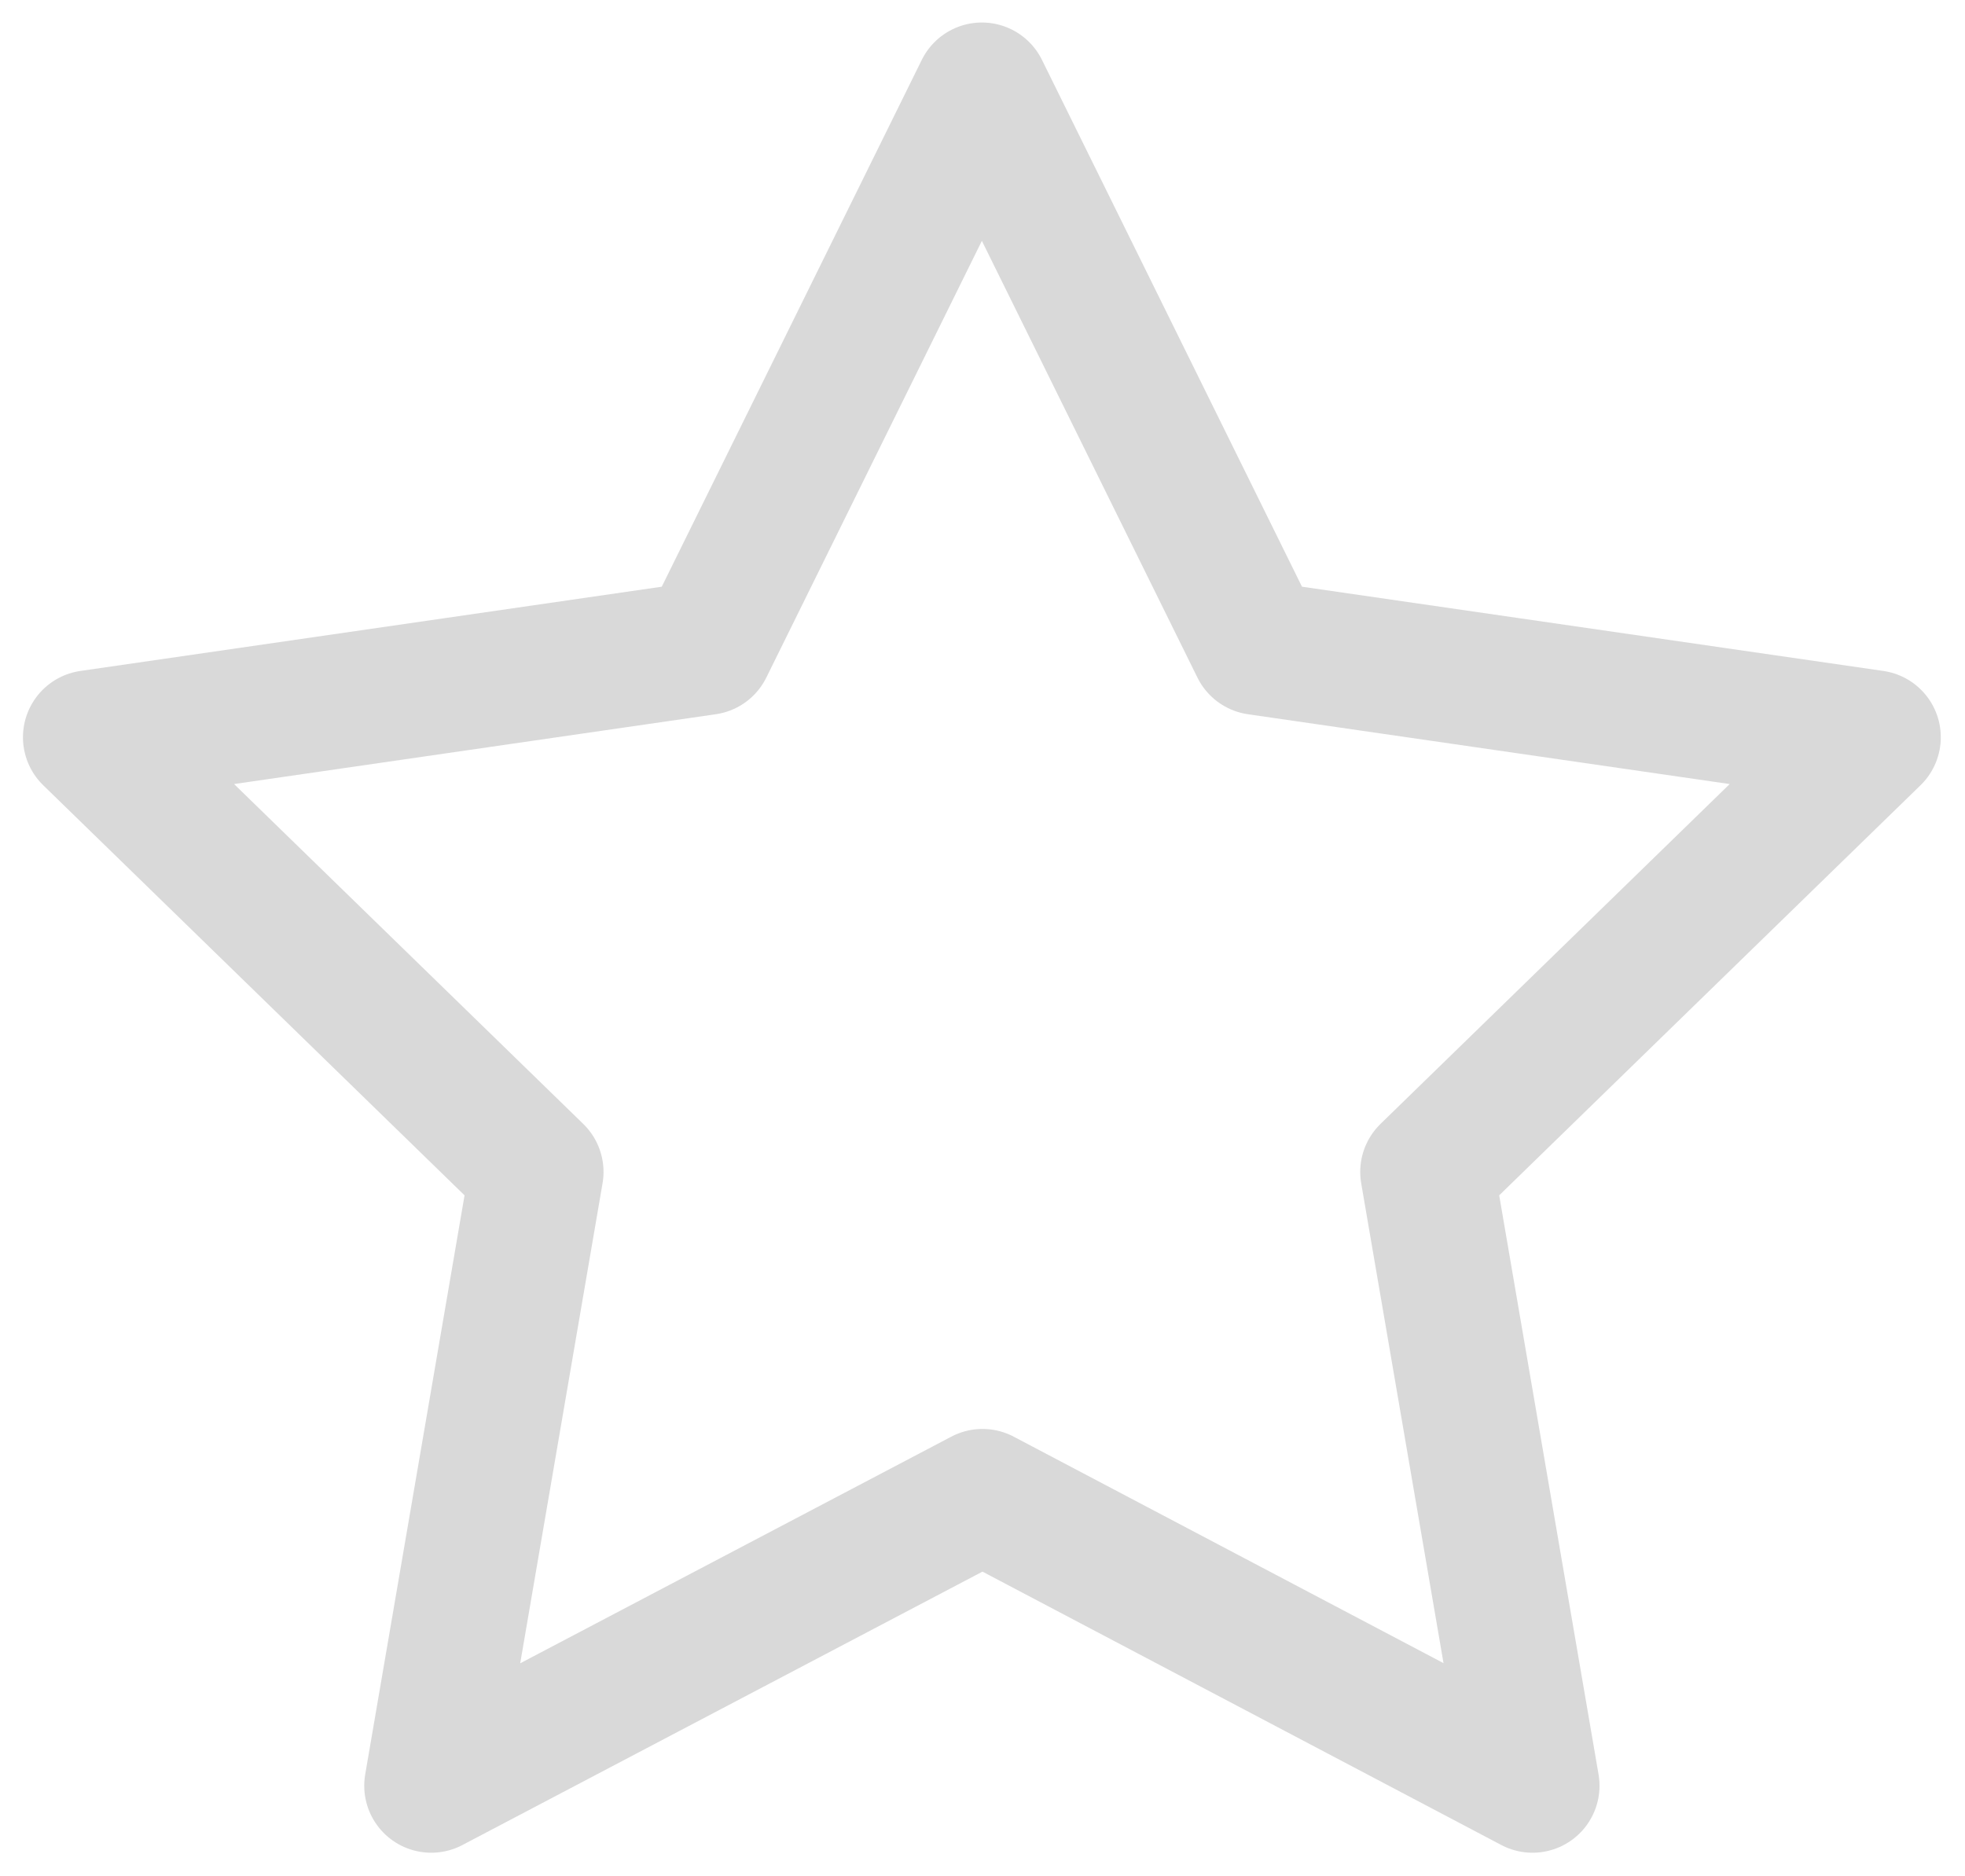
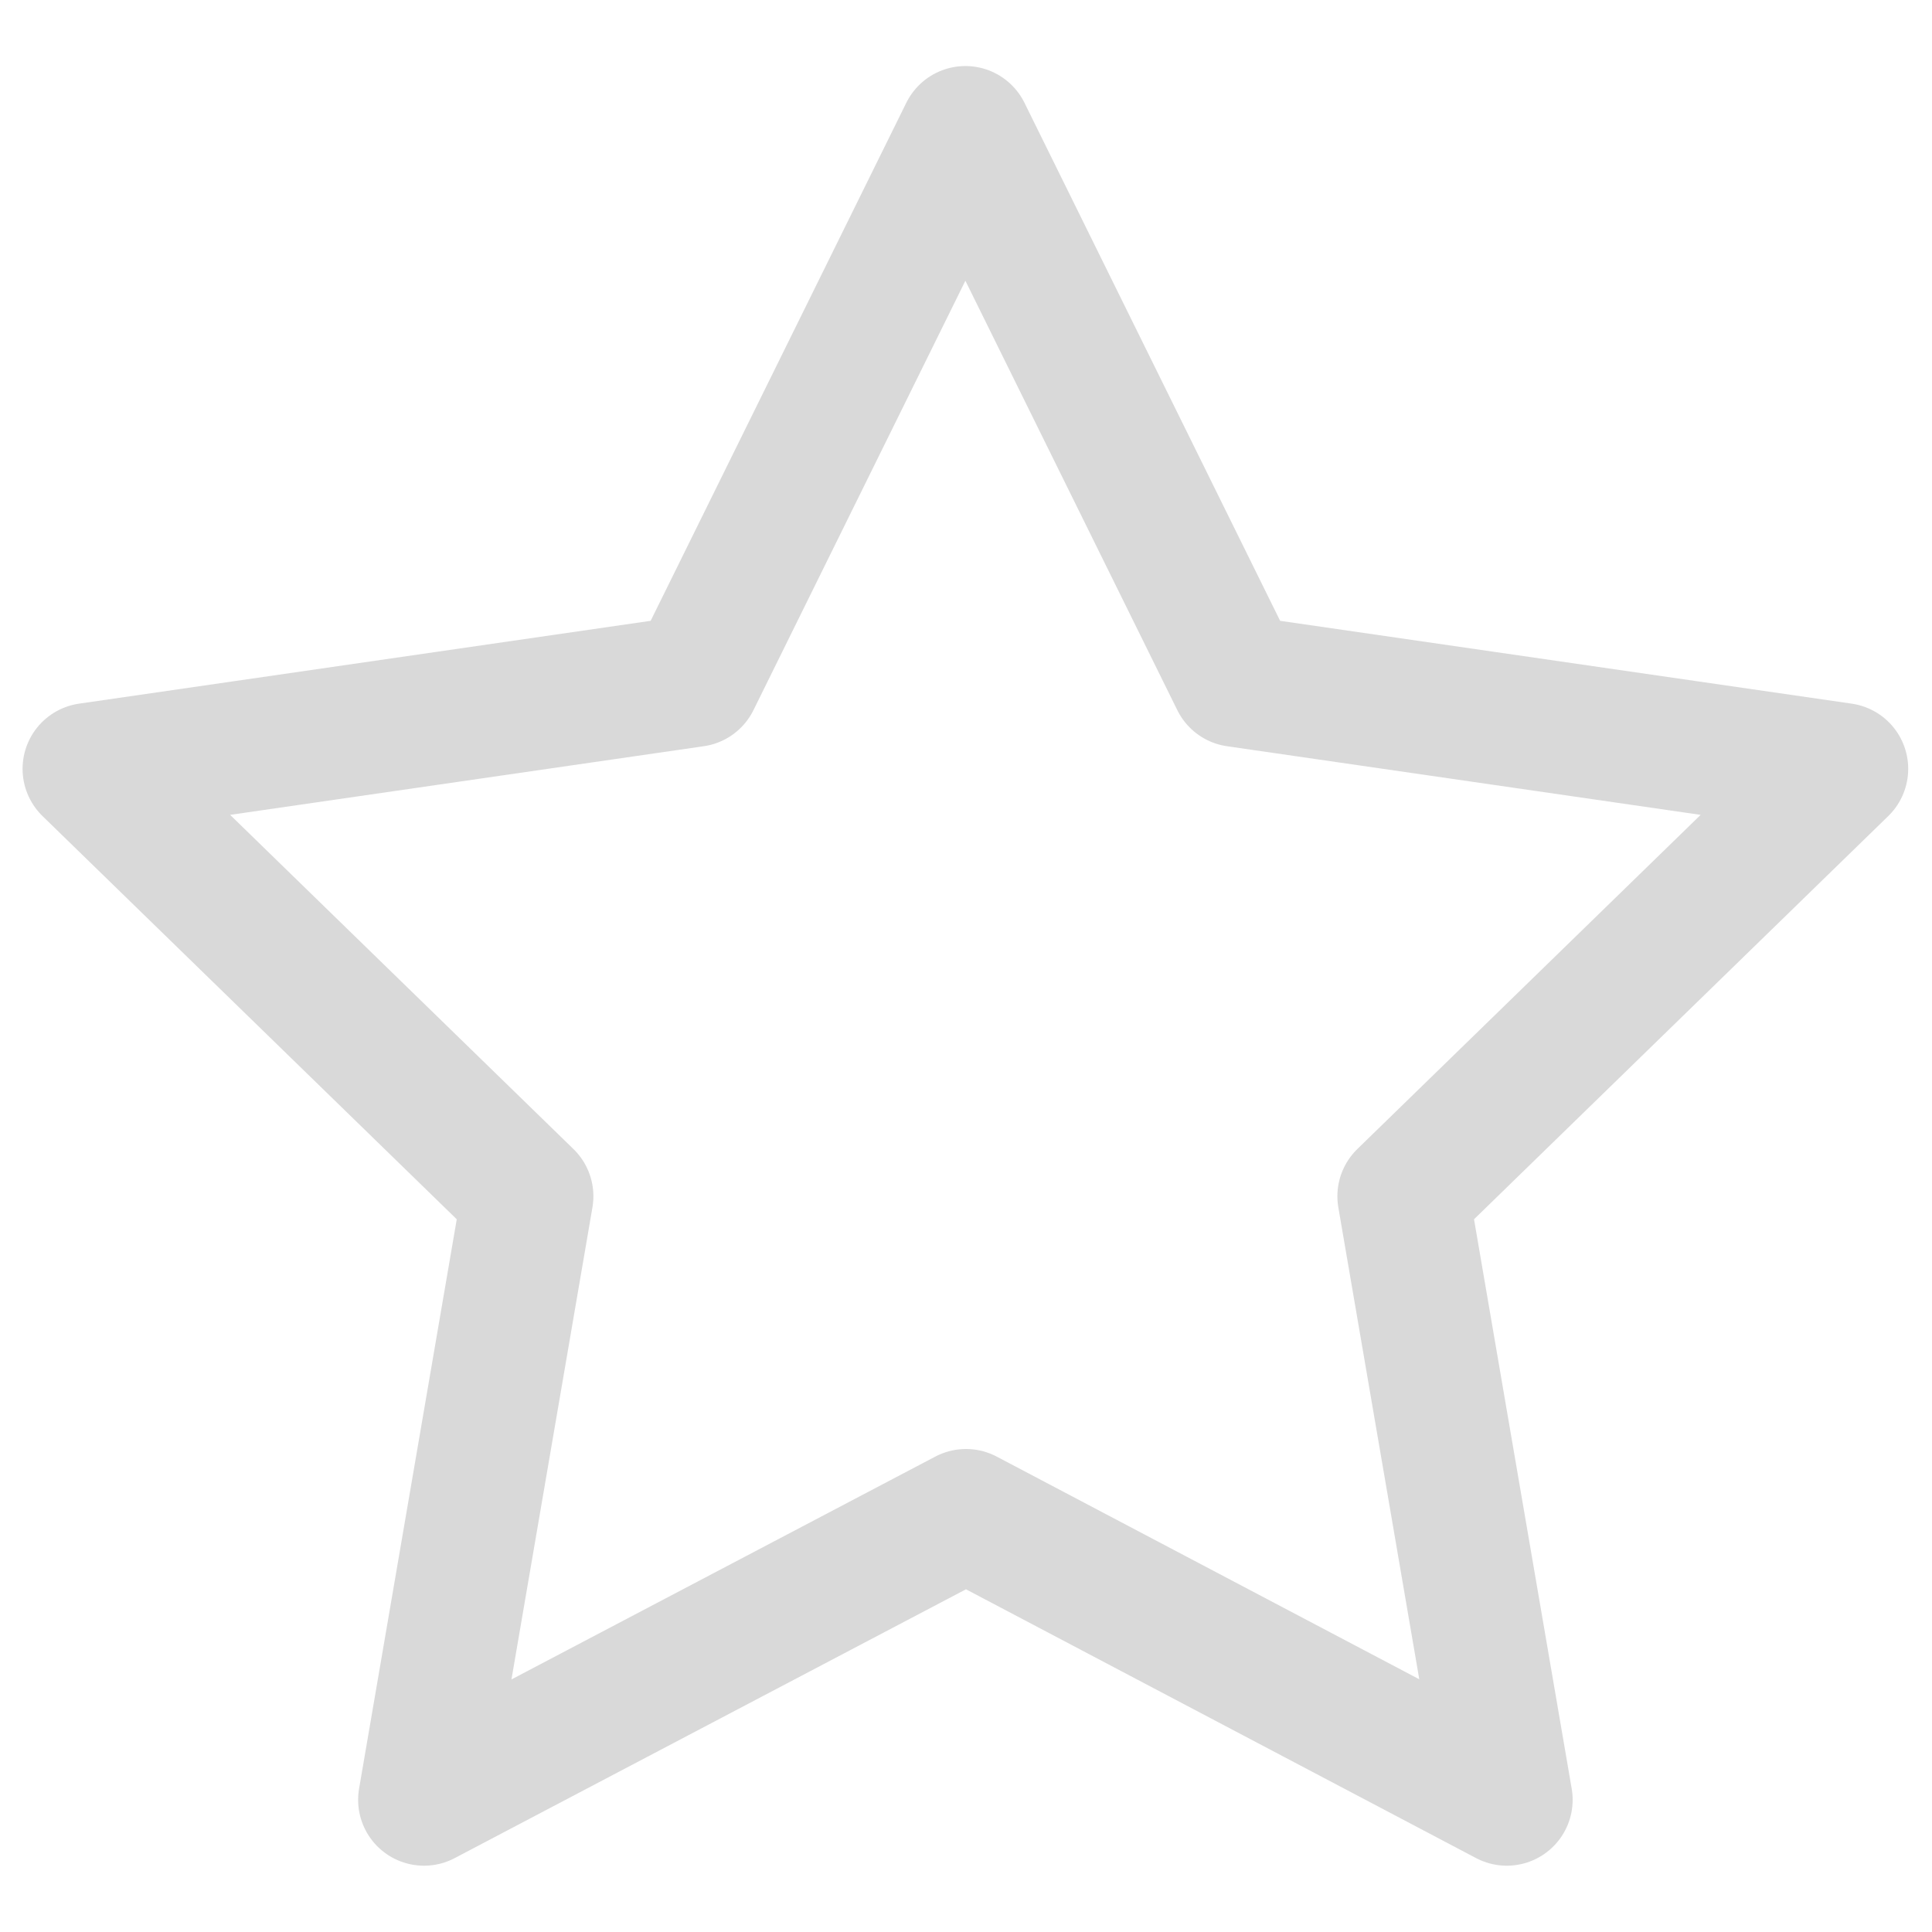
- <svg xmlns="http://www.w3.org/2000/svg" width="22" height="21" viewBox="0 0 22 21" fill="none">
+ <svg xmlns="http://www.w3.org/2000/svg" width="24" height="24" viewBox="0 0 22 21" fill="none">
  <path d="M11 16.75L4.828 19.995L6.007 13.122L1.007 8.255L7.907 7.255L10.993 1.002L14.079 7.255L20.979 8.255L15.979 13.122L17.158 19.995L11 16.75Z" stroke="#D9D9D9" stroke-width="1.5" stroke-linecap="round" stroke-linejoin="round" />
</svg>
